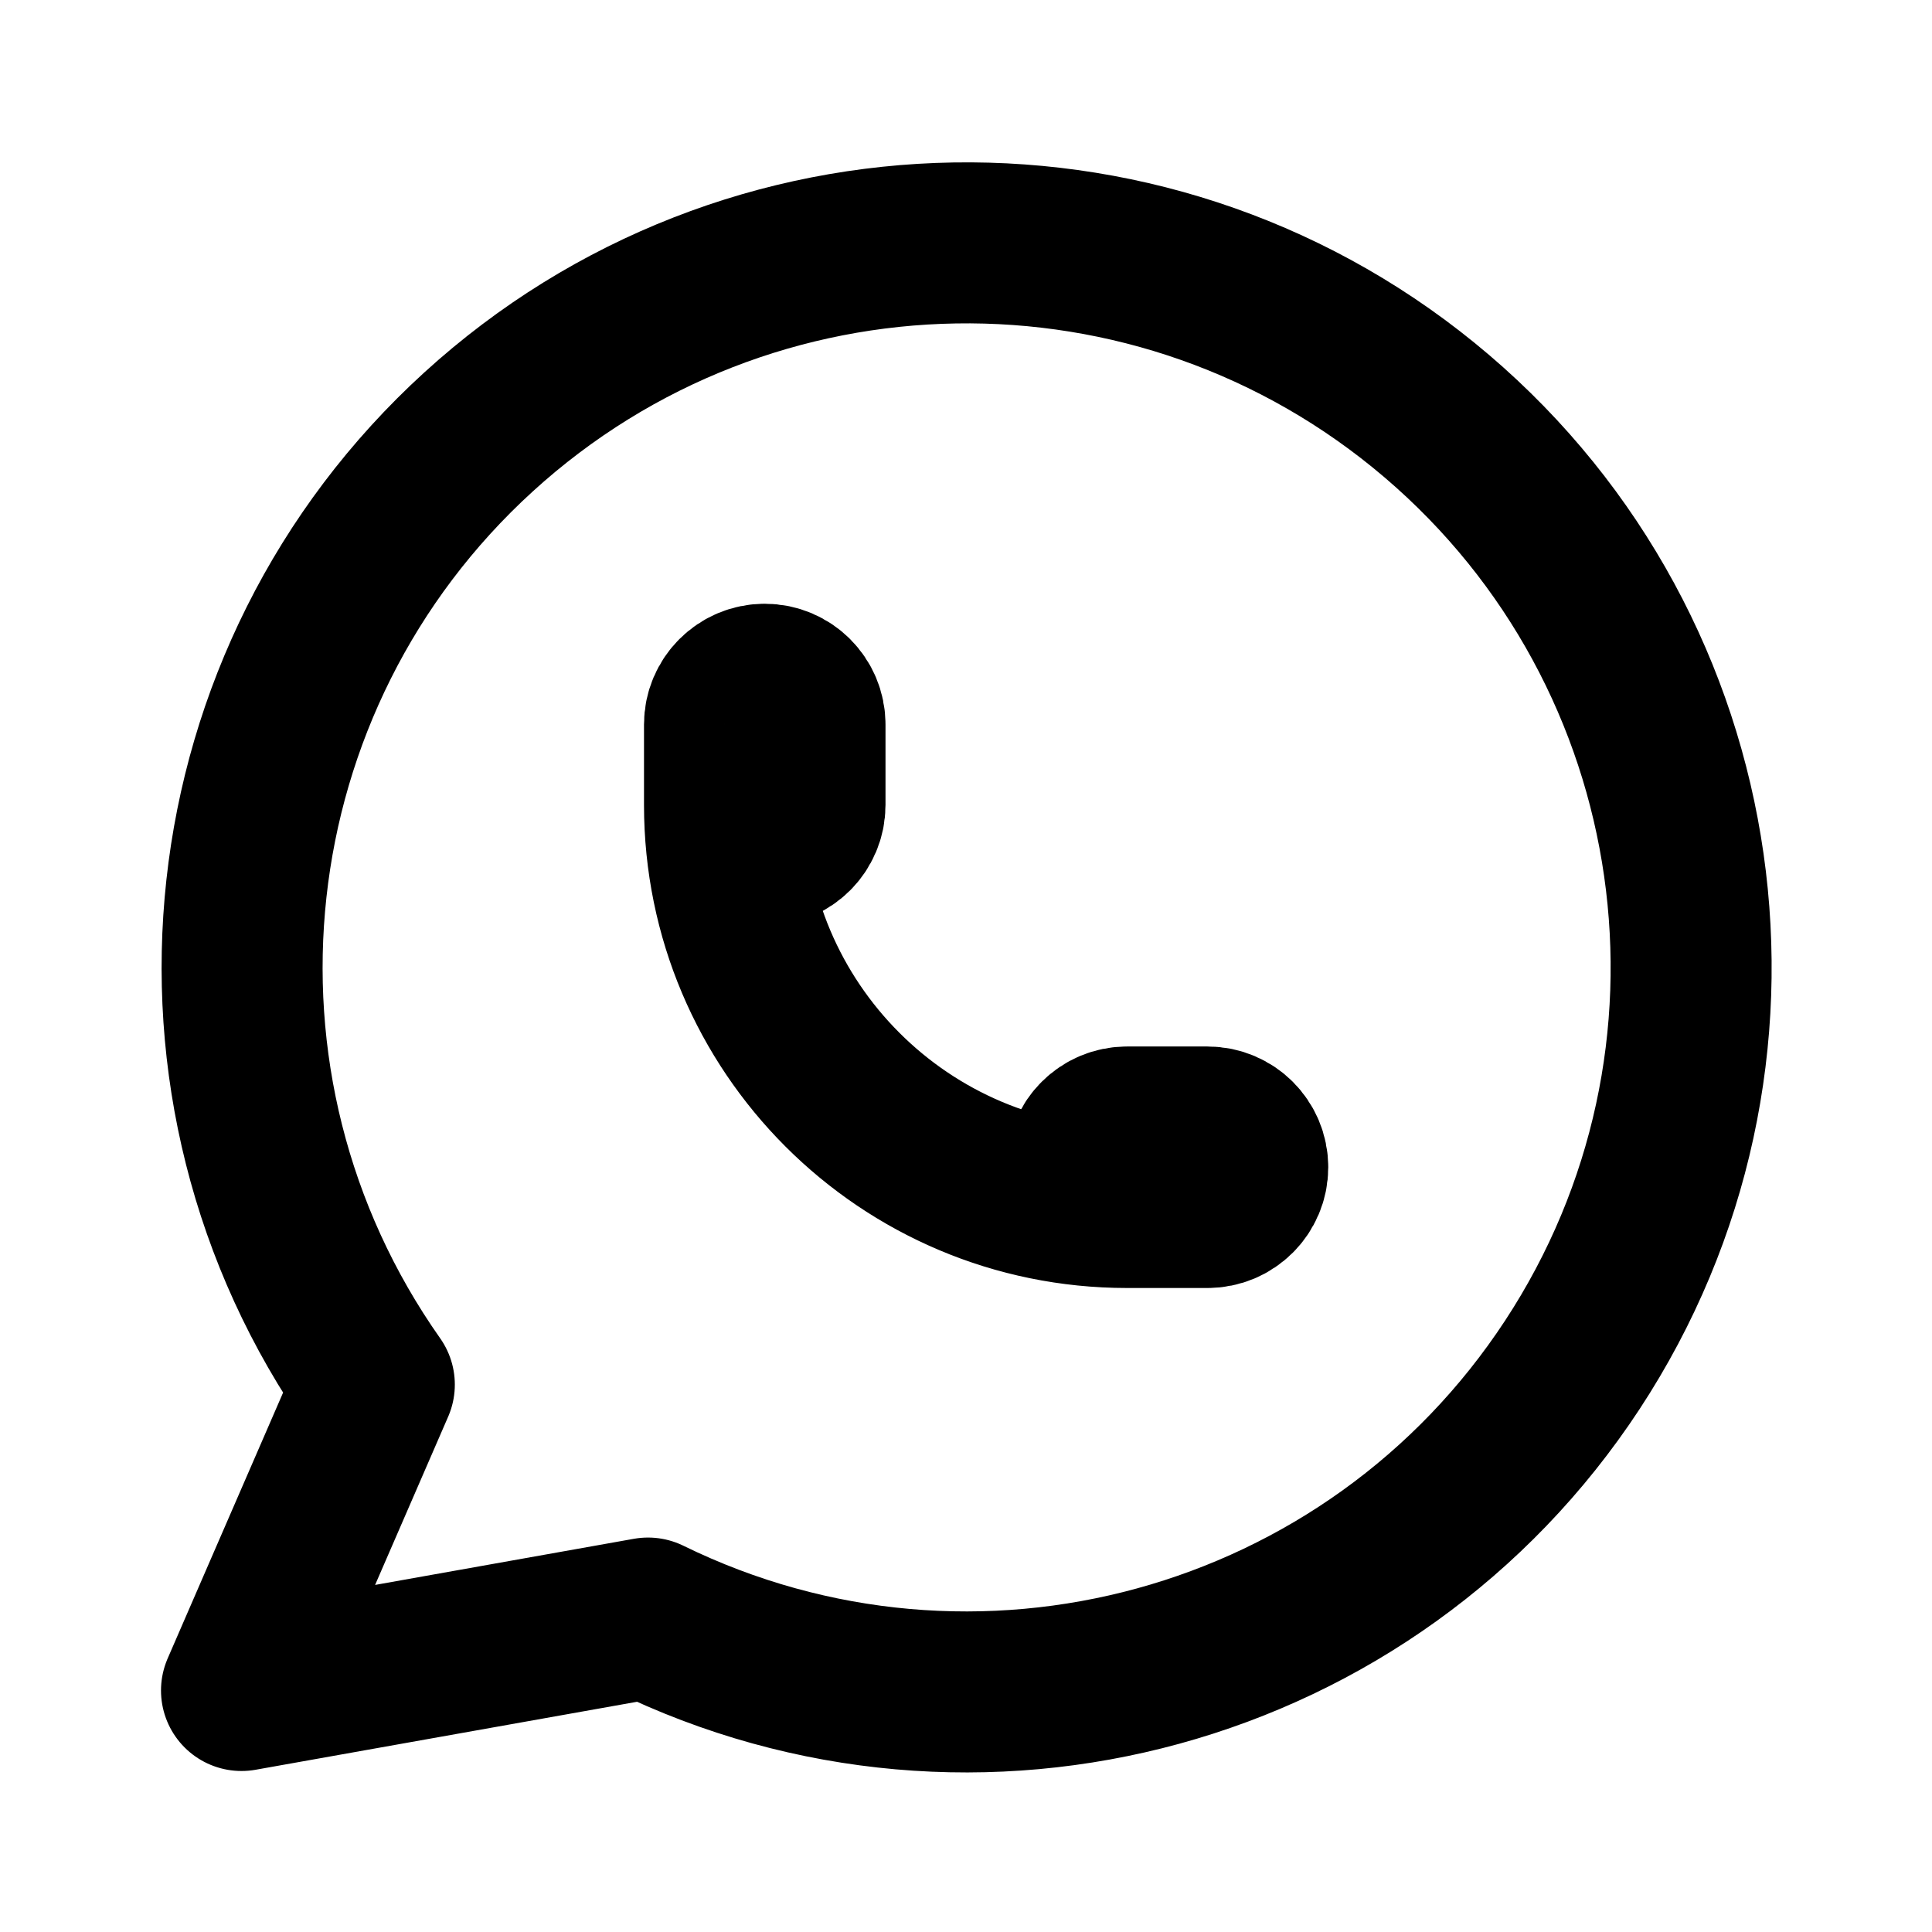
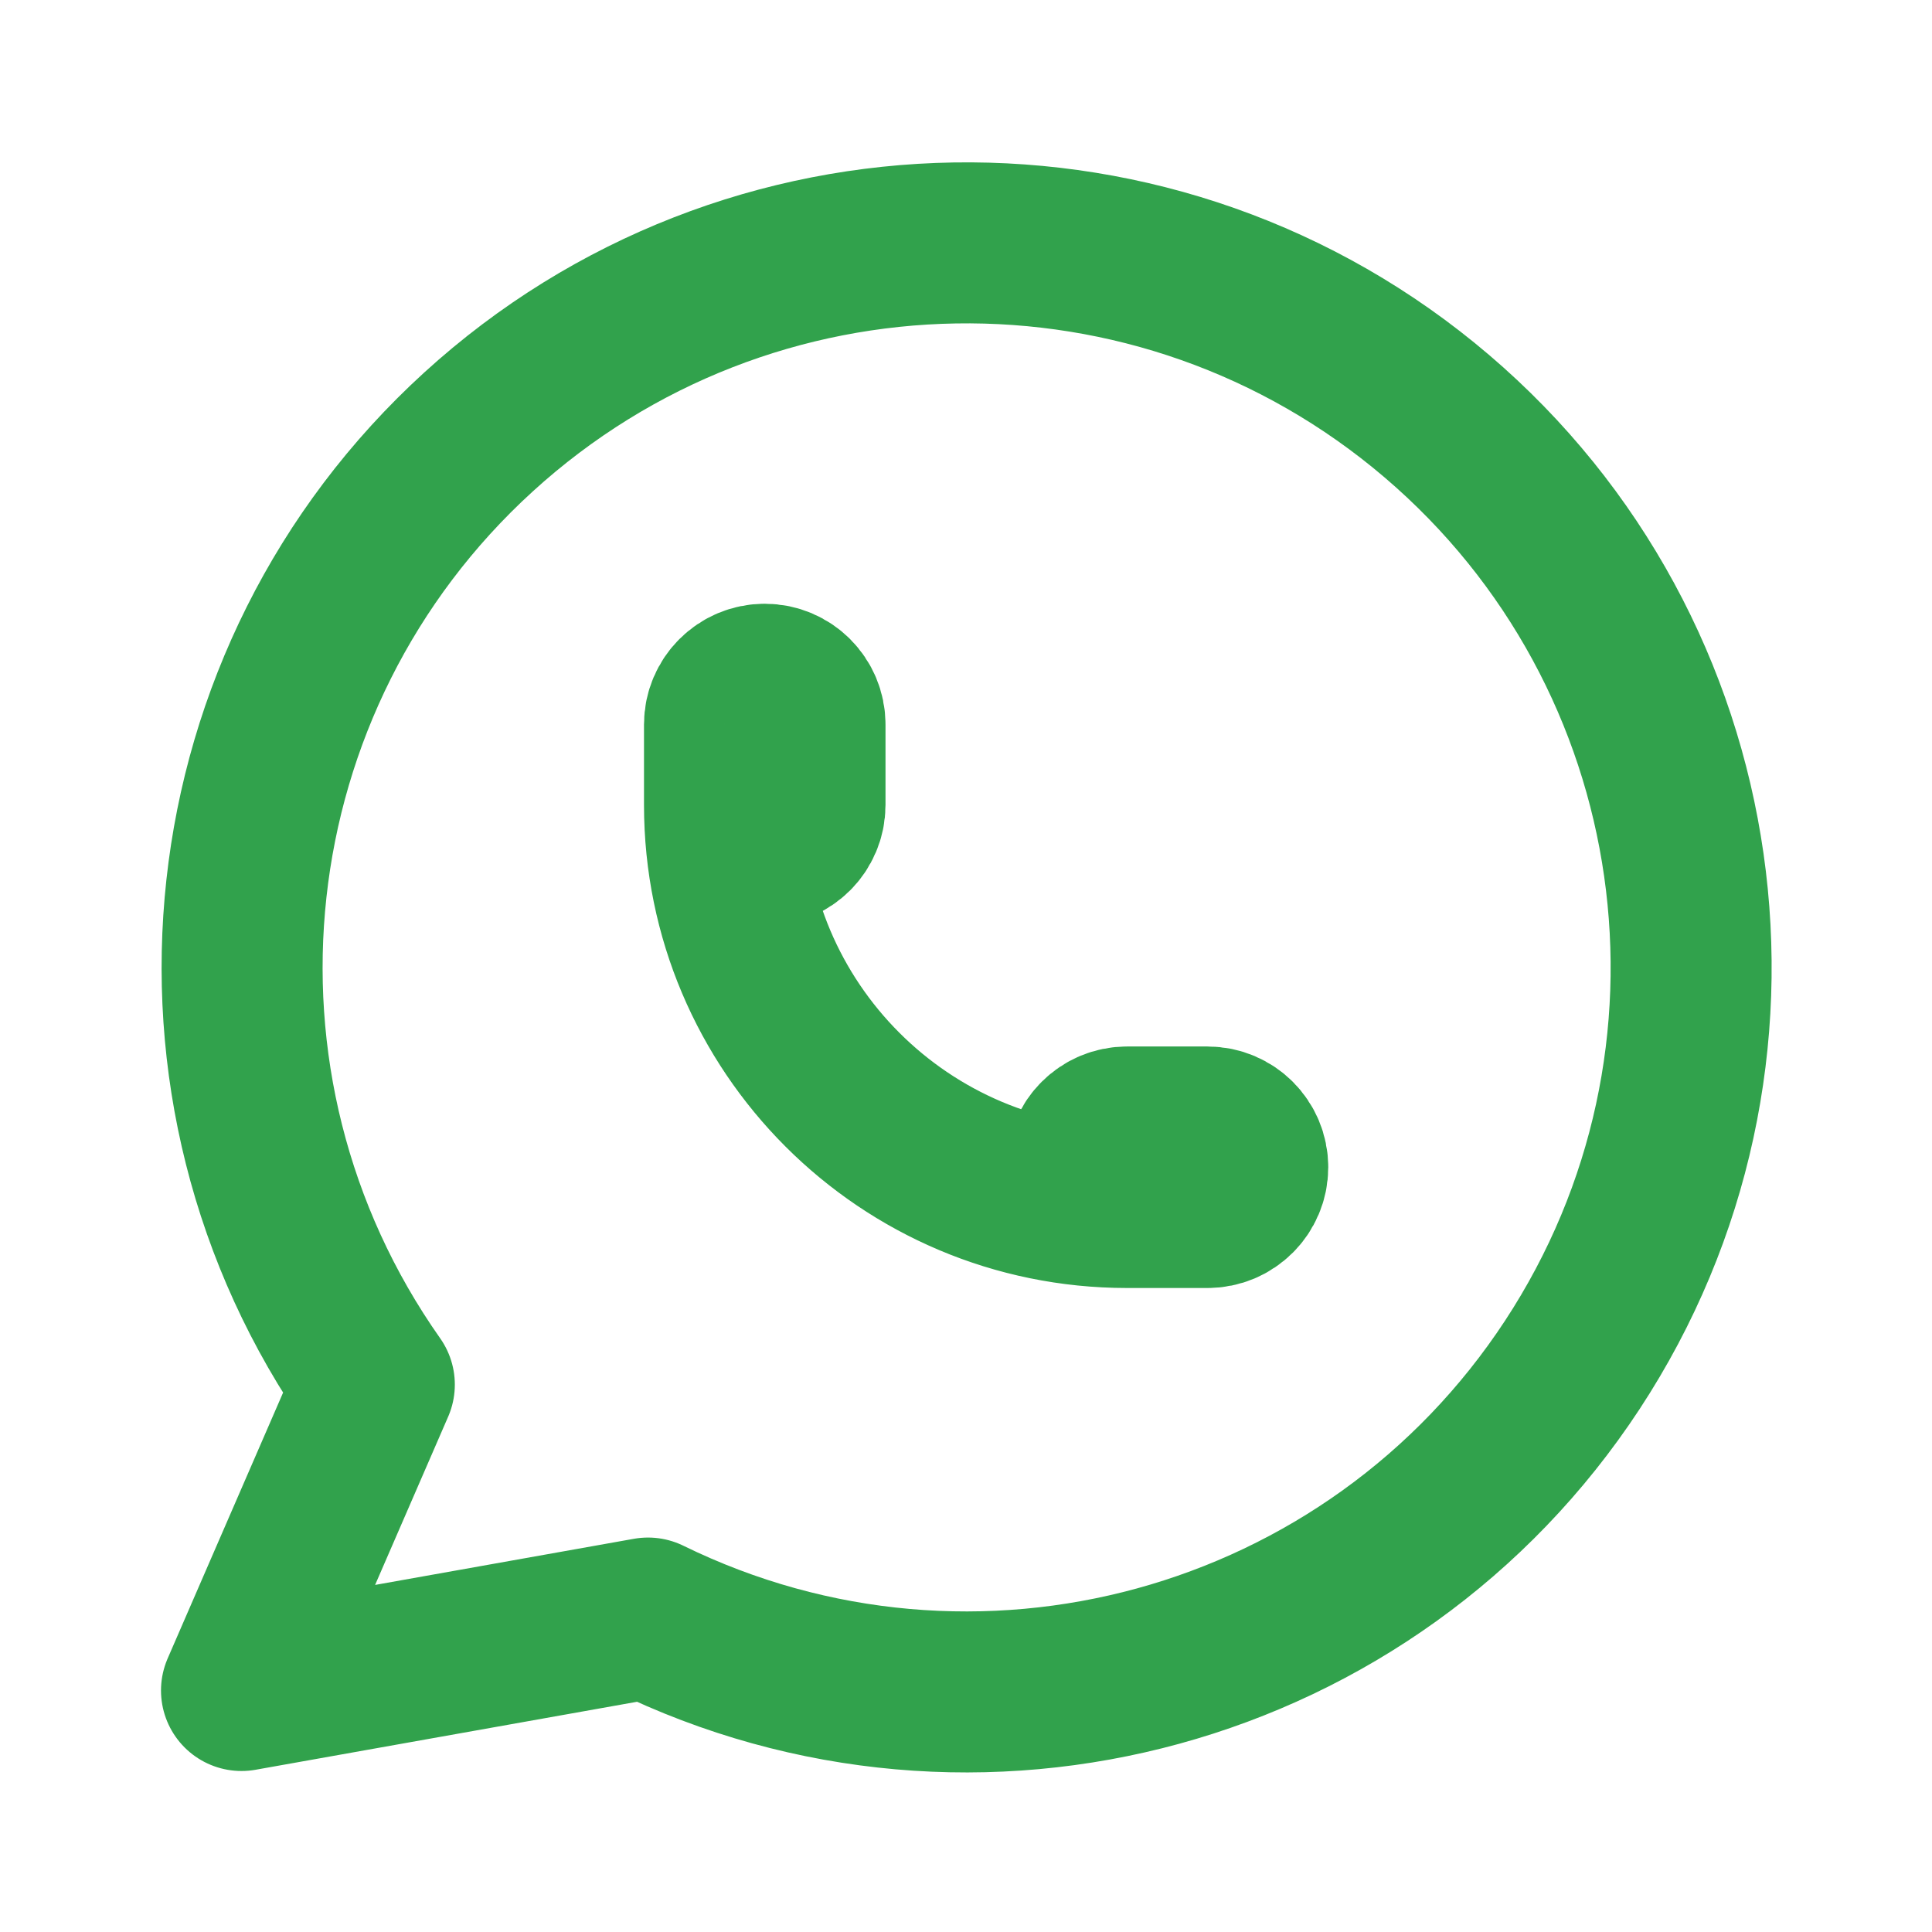
- <svg xmlns="http://www.w3.org/2000/svg" width="24" height="24" viewBox="0 0 24 24" fill="none" stroke="currentColor" stroke-width="2" stroke-linecap="round" stroke-linejoin="round" class="icon icon-tabler icons-tabler-outline icon-tabler-brand-whatsapp">
+ <svg xmlns="http://www.w3.org/2000/svg" width="24" height="24" viewBox="0 0 24 24" fill="none" stroke="#31A24C" stroke-width="2" stroke-linecap="round" stroke-linejoin="round" class="icon icon-tabler icons-tabler-outline icon-tabler-brand-whatsapp">
  <path stroke="none" d="M0 0h24v24H0z" fill="none" />
  <path d="M3 21l1.65 -3.8a9 9 0 1 1 3.4 2.9l-5.05 .9" />
  <path d="M9 10a.5 .5 0 0 0 1 0v-1a.5 .5 0 0 0 -1 0v1a5 5 0 0 0 5 5h1a.5 .5 0 0 0 0 -1h-1a.5 .5 0 0 0 0 1" />
</svg>
